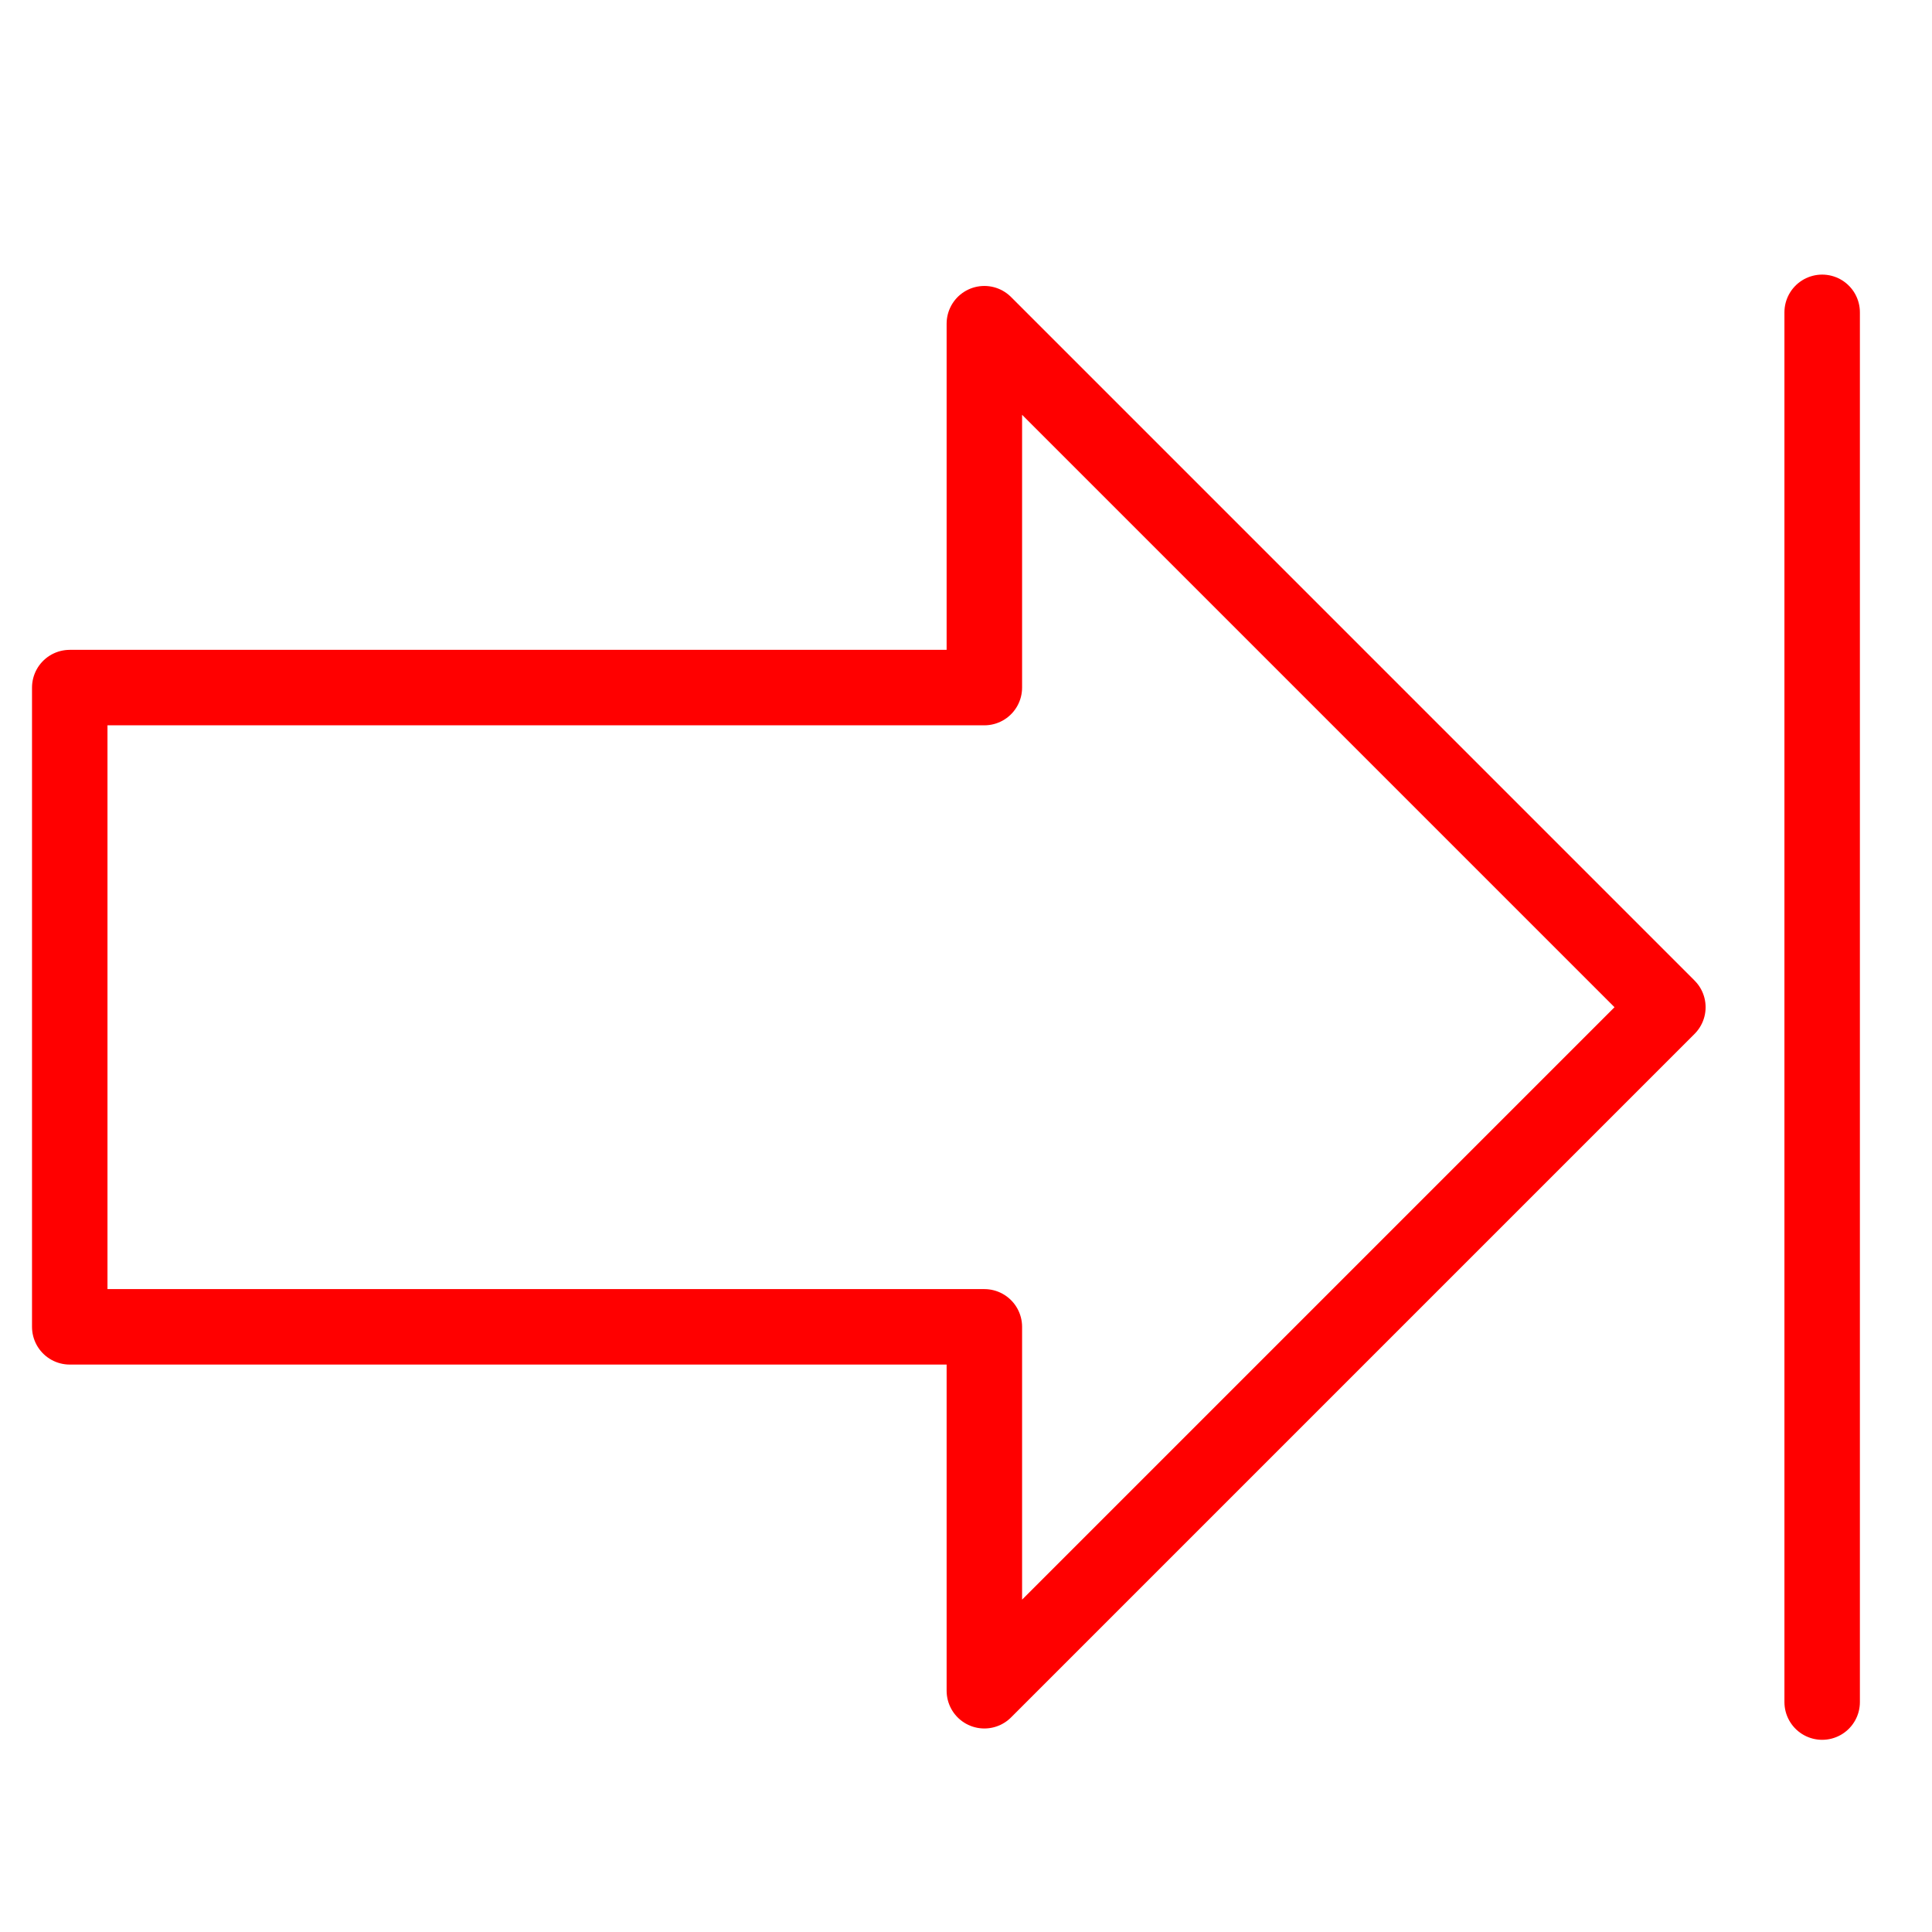
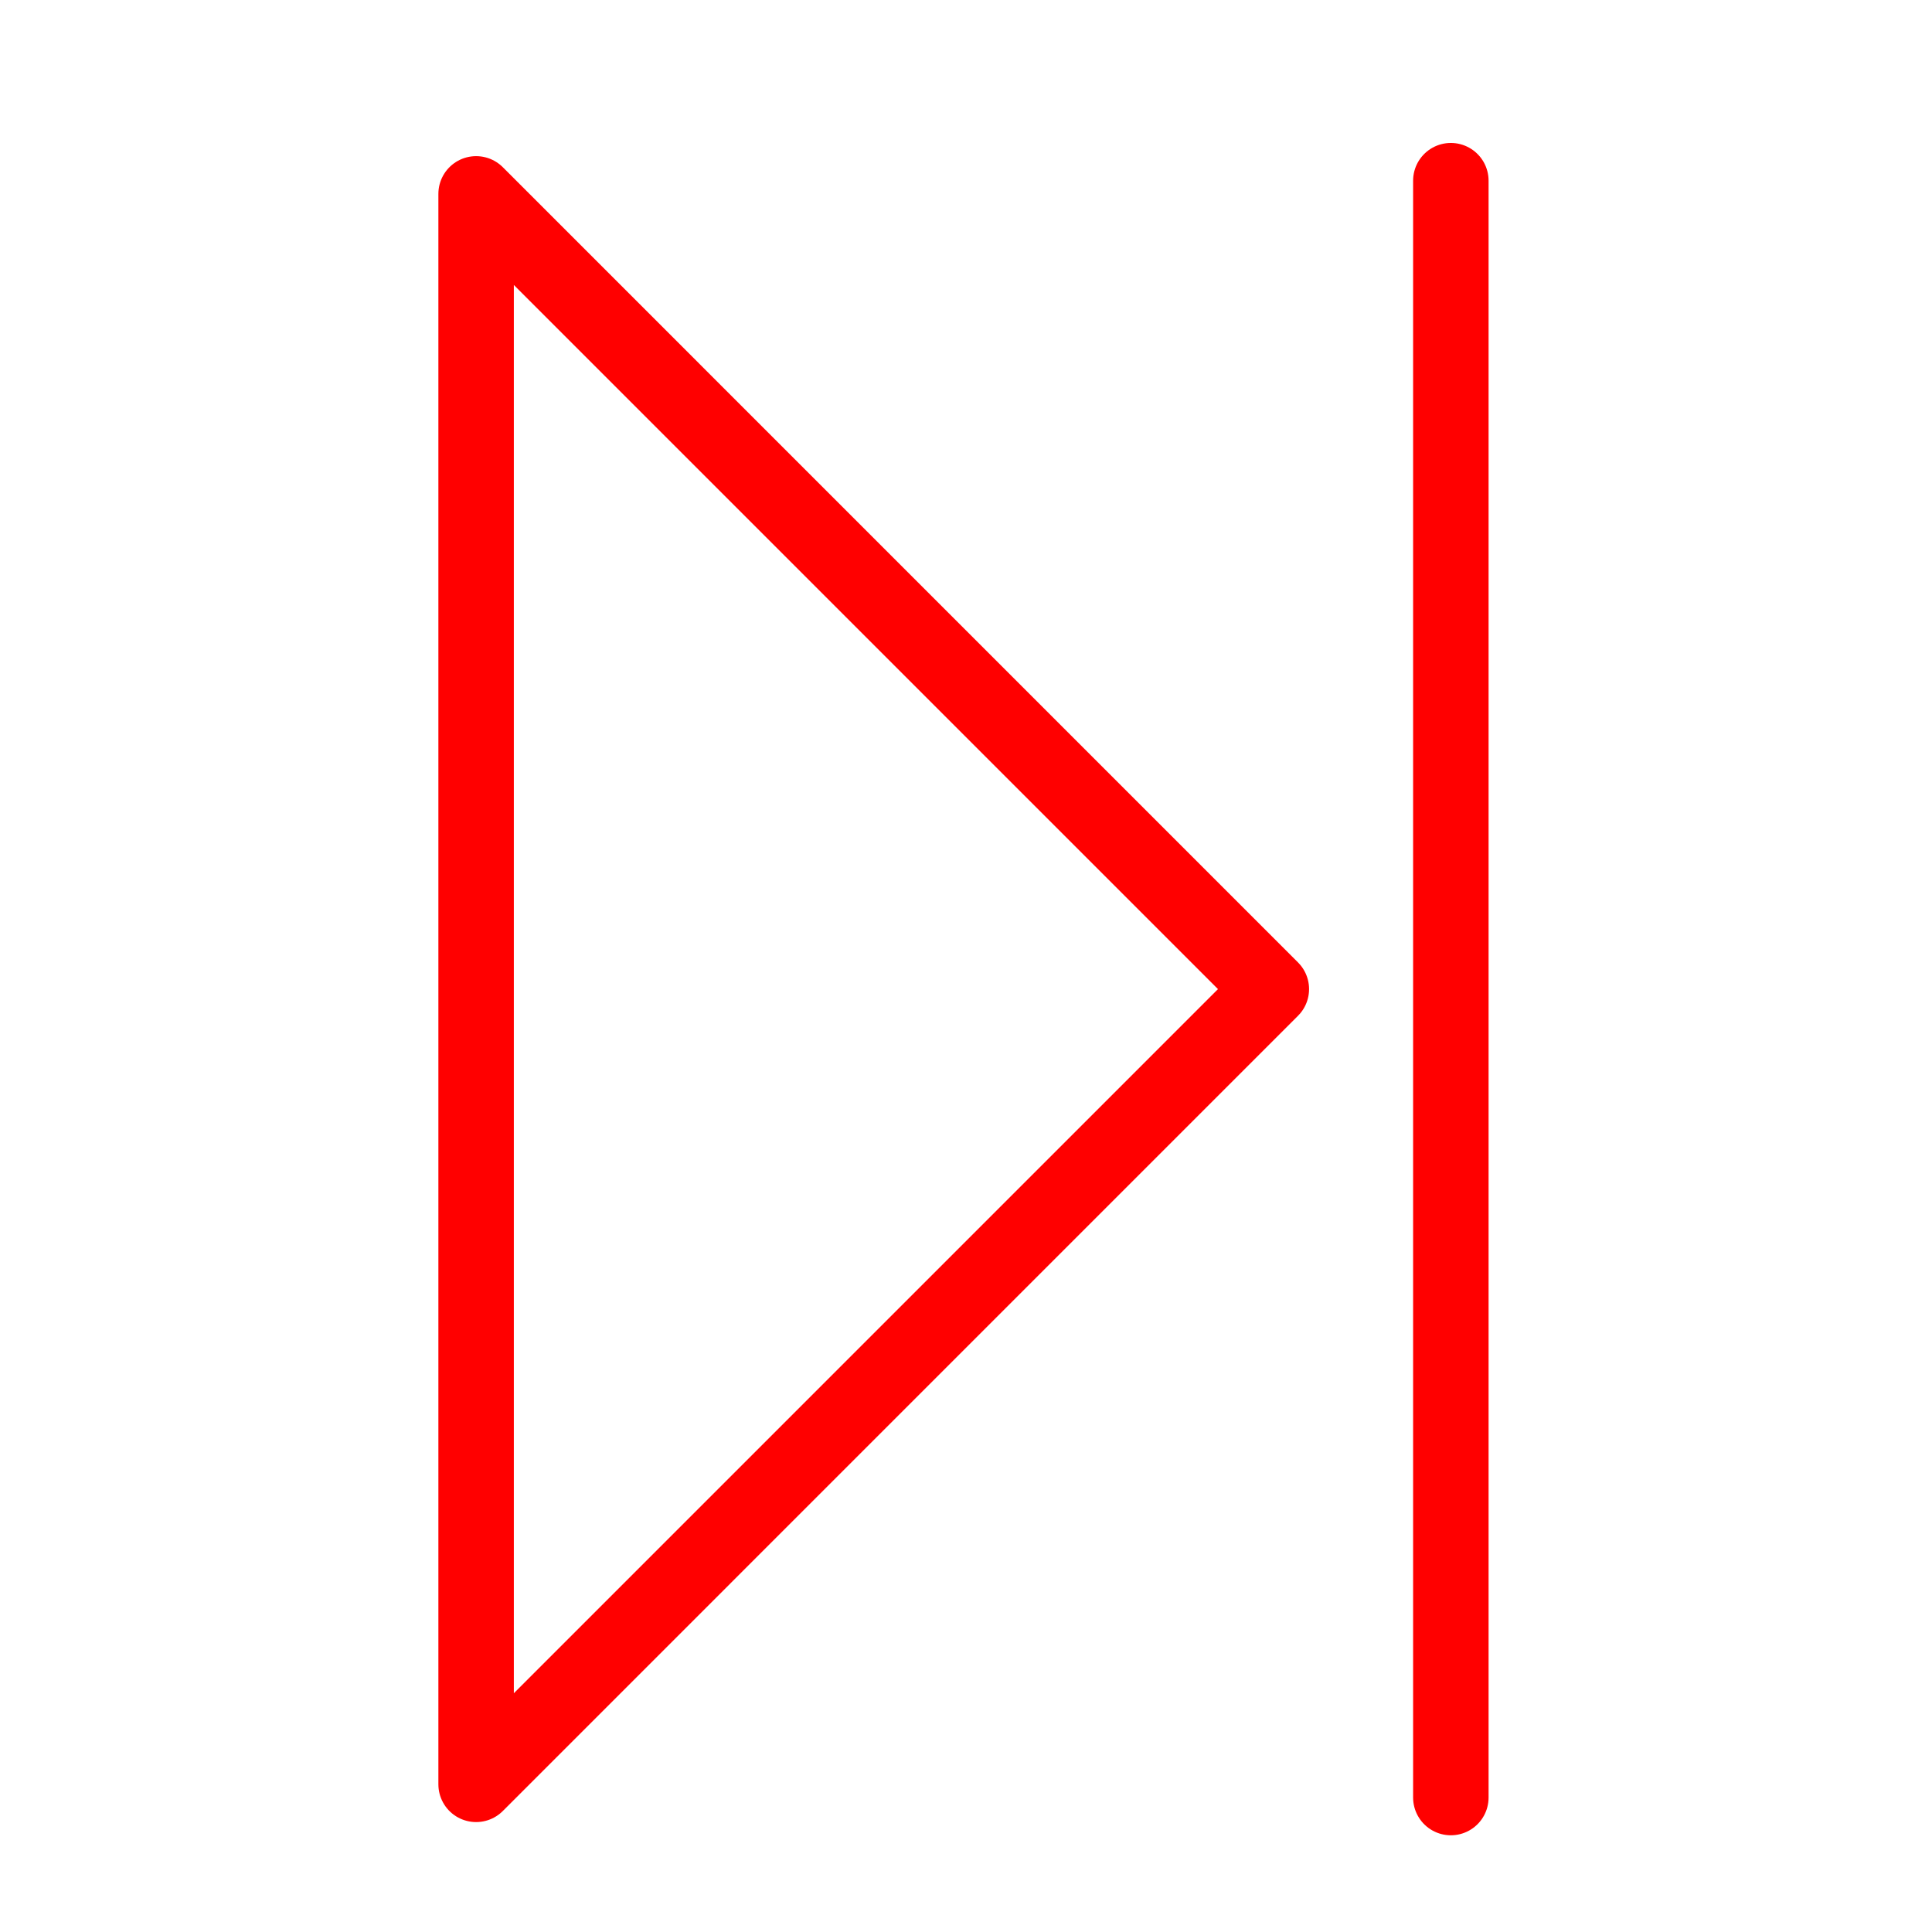
<svg xmlns="http://www.w3.org/2000/svg" version="1.1" id="Calque_1" x="0px" y="0px" width="128px" height="128px" viewBox="0 0 128 128" enable-background="new 0 0 128 128" xml:space="preserve">
  <g id="Calque_2" display="none">
</g>
  <g>
-     <path fill="none" stroke="#FF0000" stroke-width="5" stroke-linecap="round" stroke-linejoin="round" d="M65.216,45.554V21.445   l45.285,45.286l-45.285,45.285V87.906H4.621V45.554H65.216z" />
+     <path fill="none" stroke="#FF0000" stroke-width="5" stroke-linecap="round" stroke-linejoin="round" d="M31.544,40.895V12.845   l52.685,52.686l-52.685,52.686v-28.05l0,0V40.895L31.544,40.895z" />
  </g>
-   <line fill="none" stroke="#FF0000" stroke-width="5" stroke-linecap="round" stroke-miterlimit="10" x1="120.723" y1="20.693" x2="120.723" y2="112.767" />
+   <line fill="none" stroke="#FF0000" stroke-width="5" stroke-linecap="round" stroke-miterlimit="10" x1="96.122" y1="11.971" x2="96.122" y2="119.092" />
</svg>
